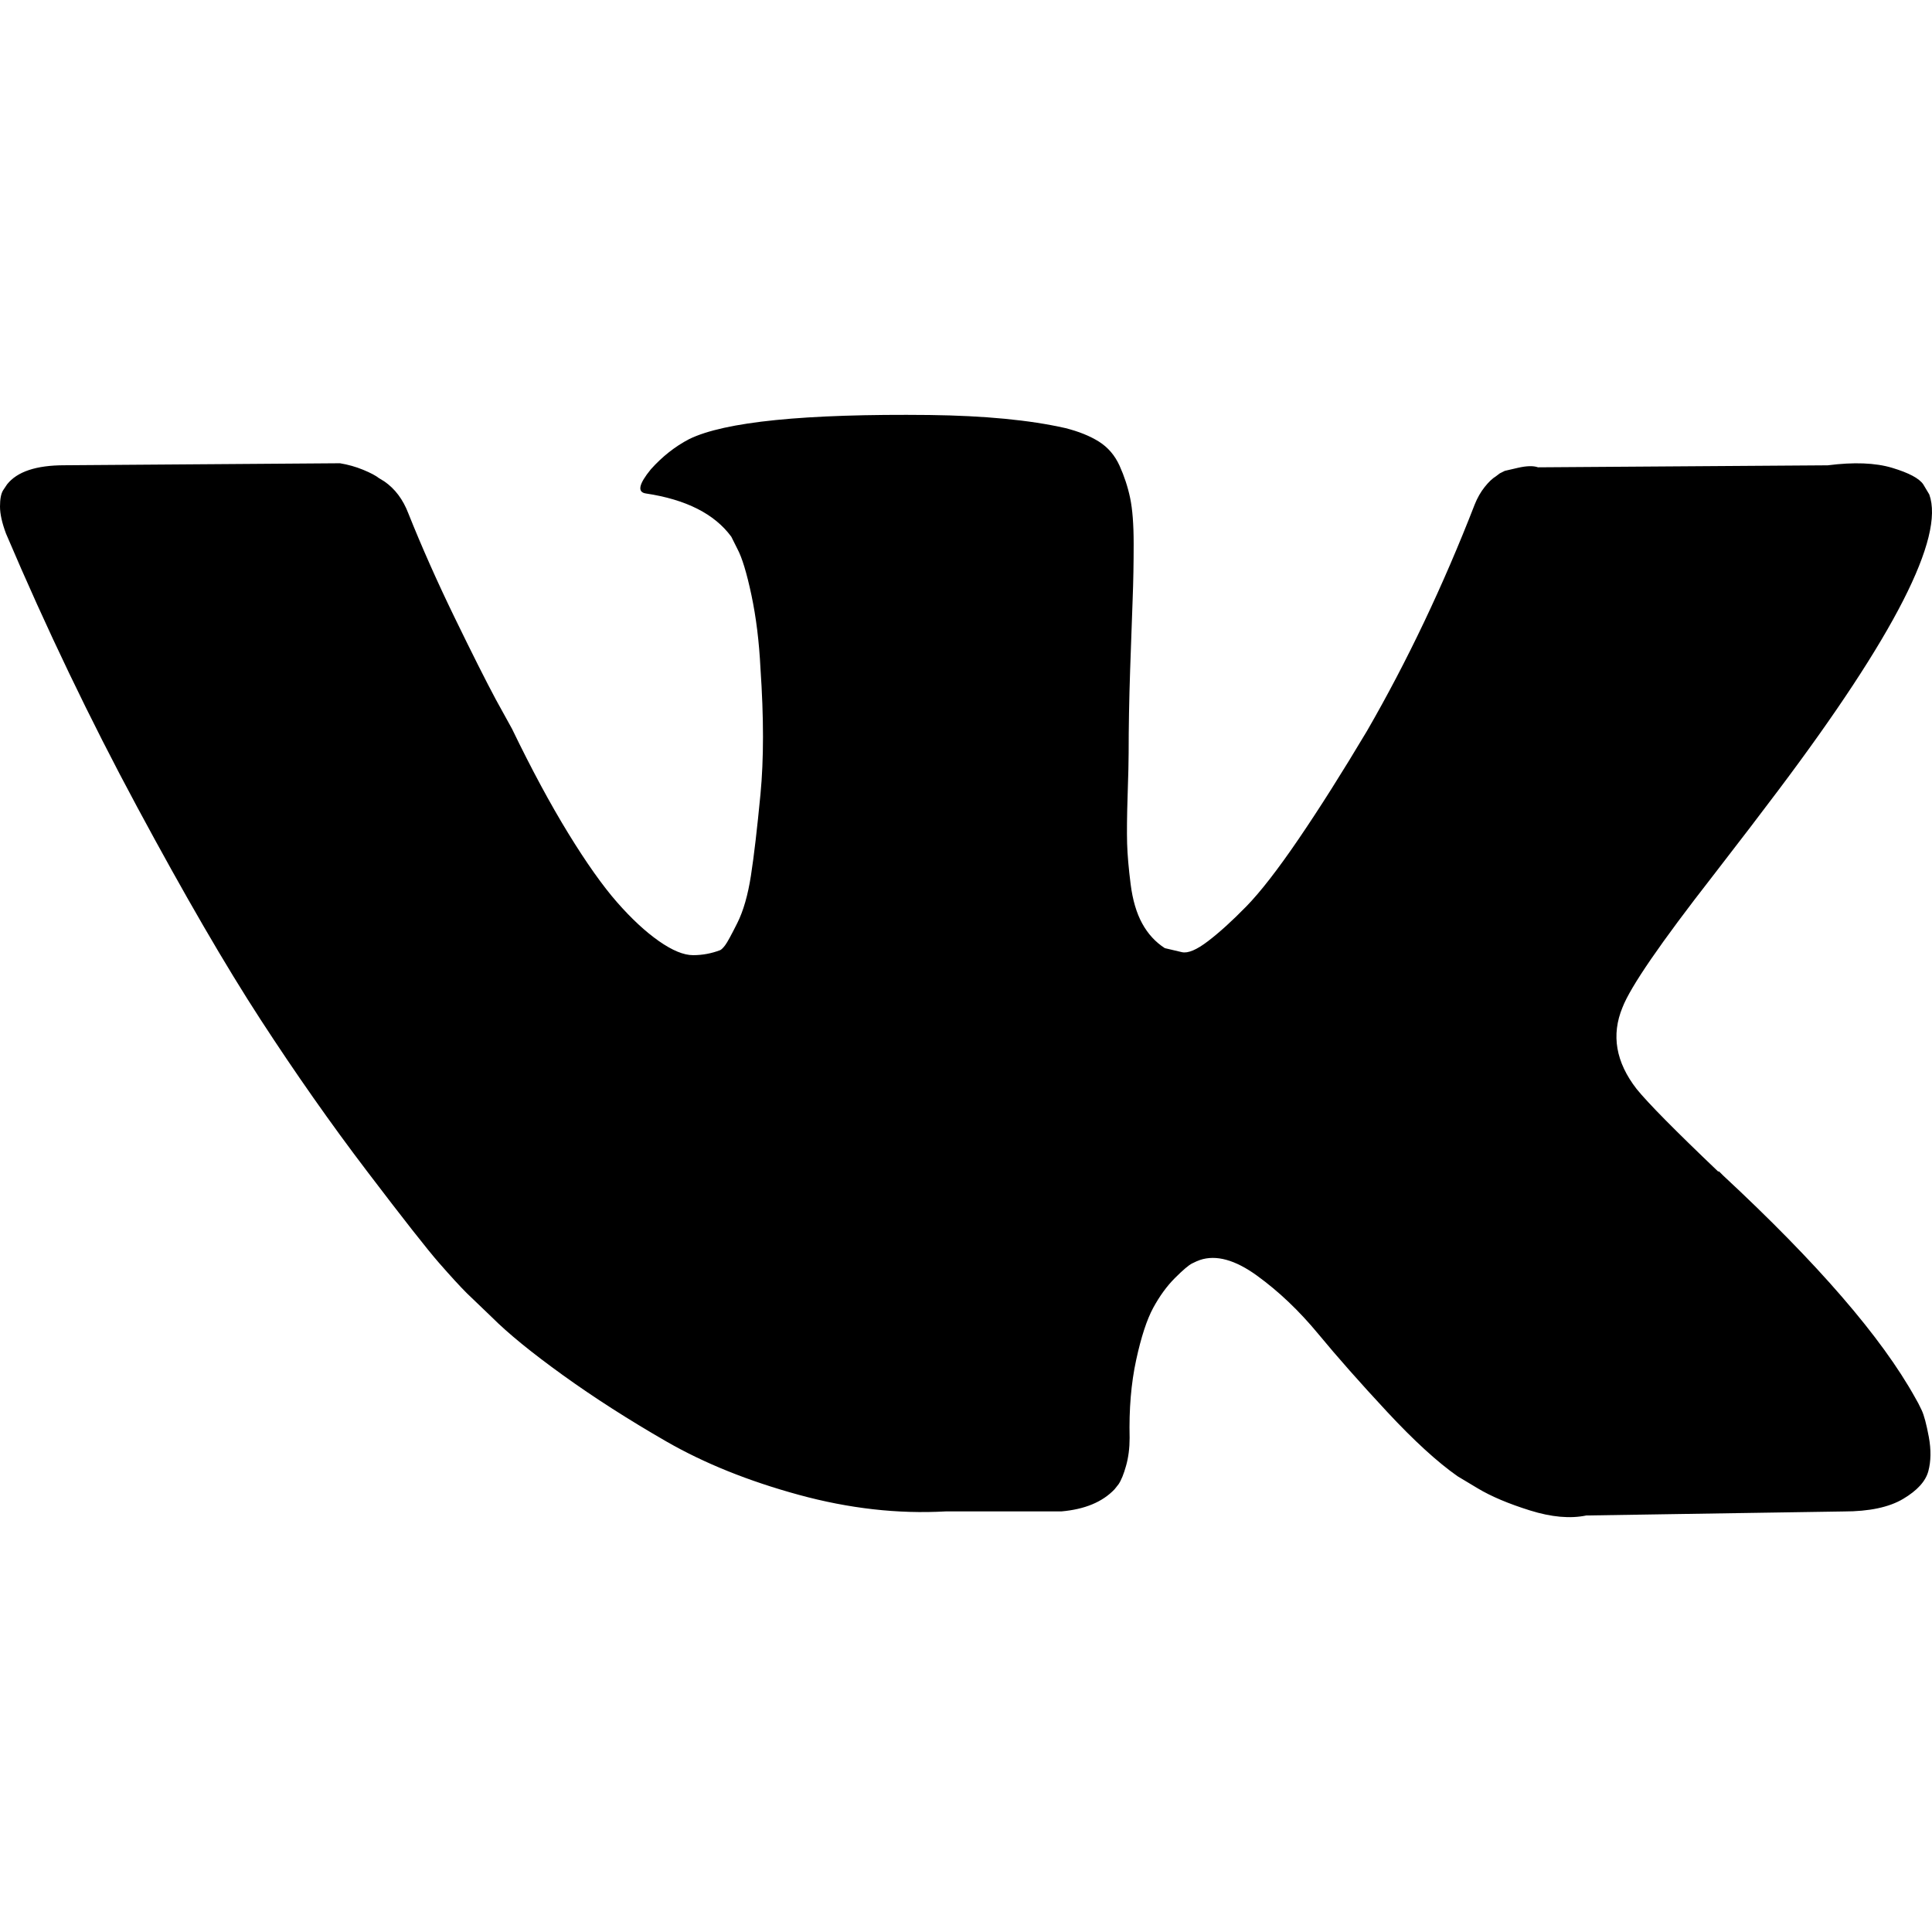
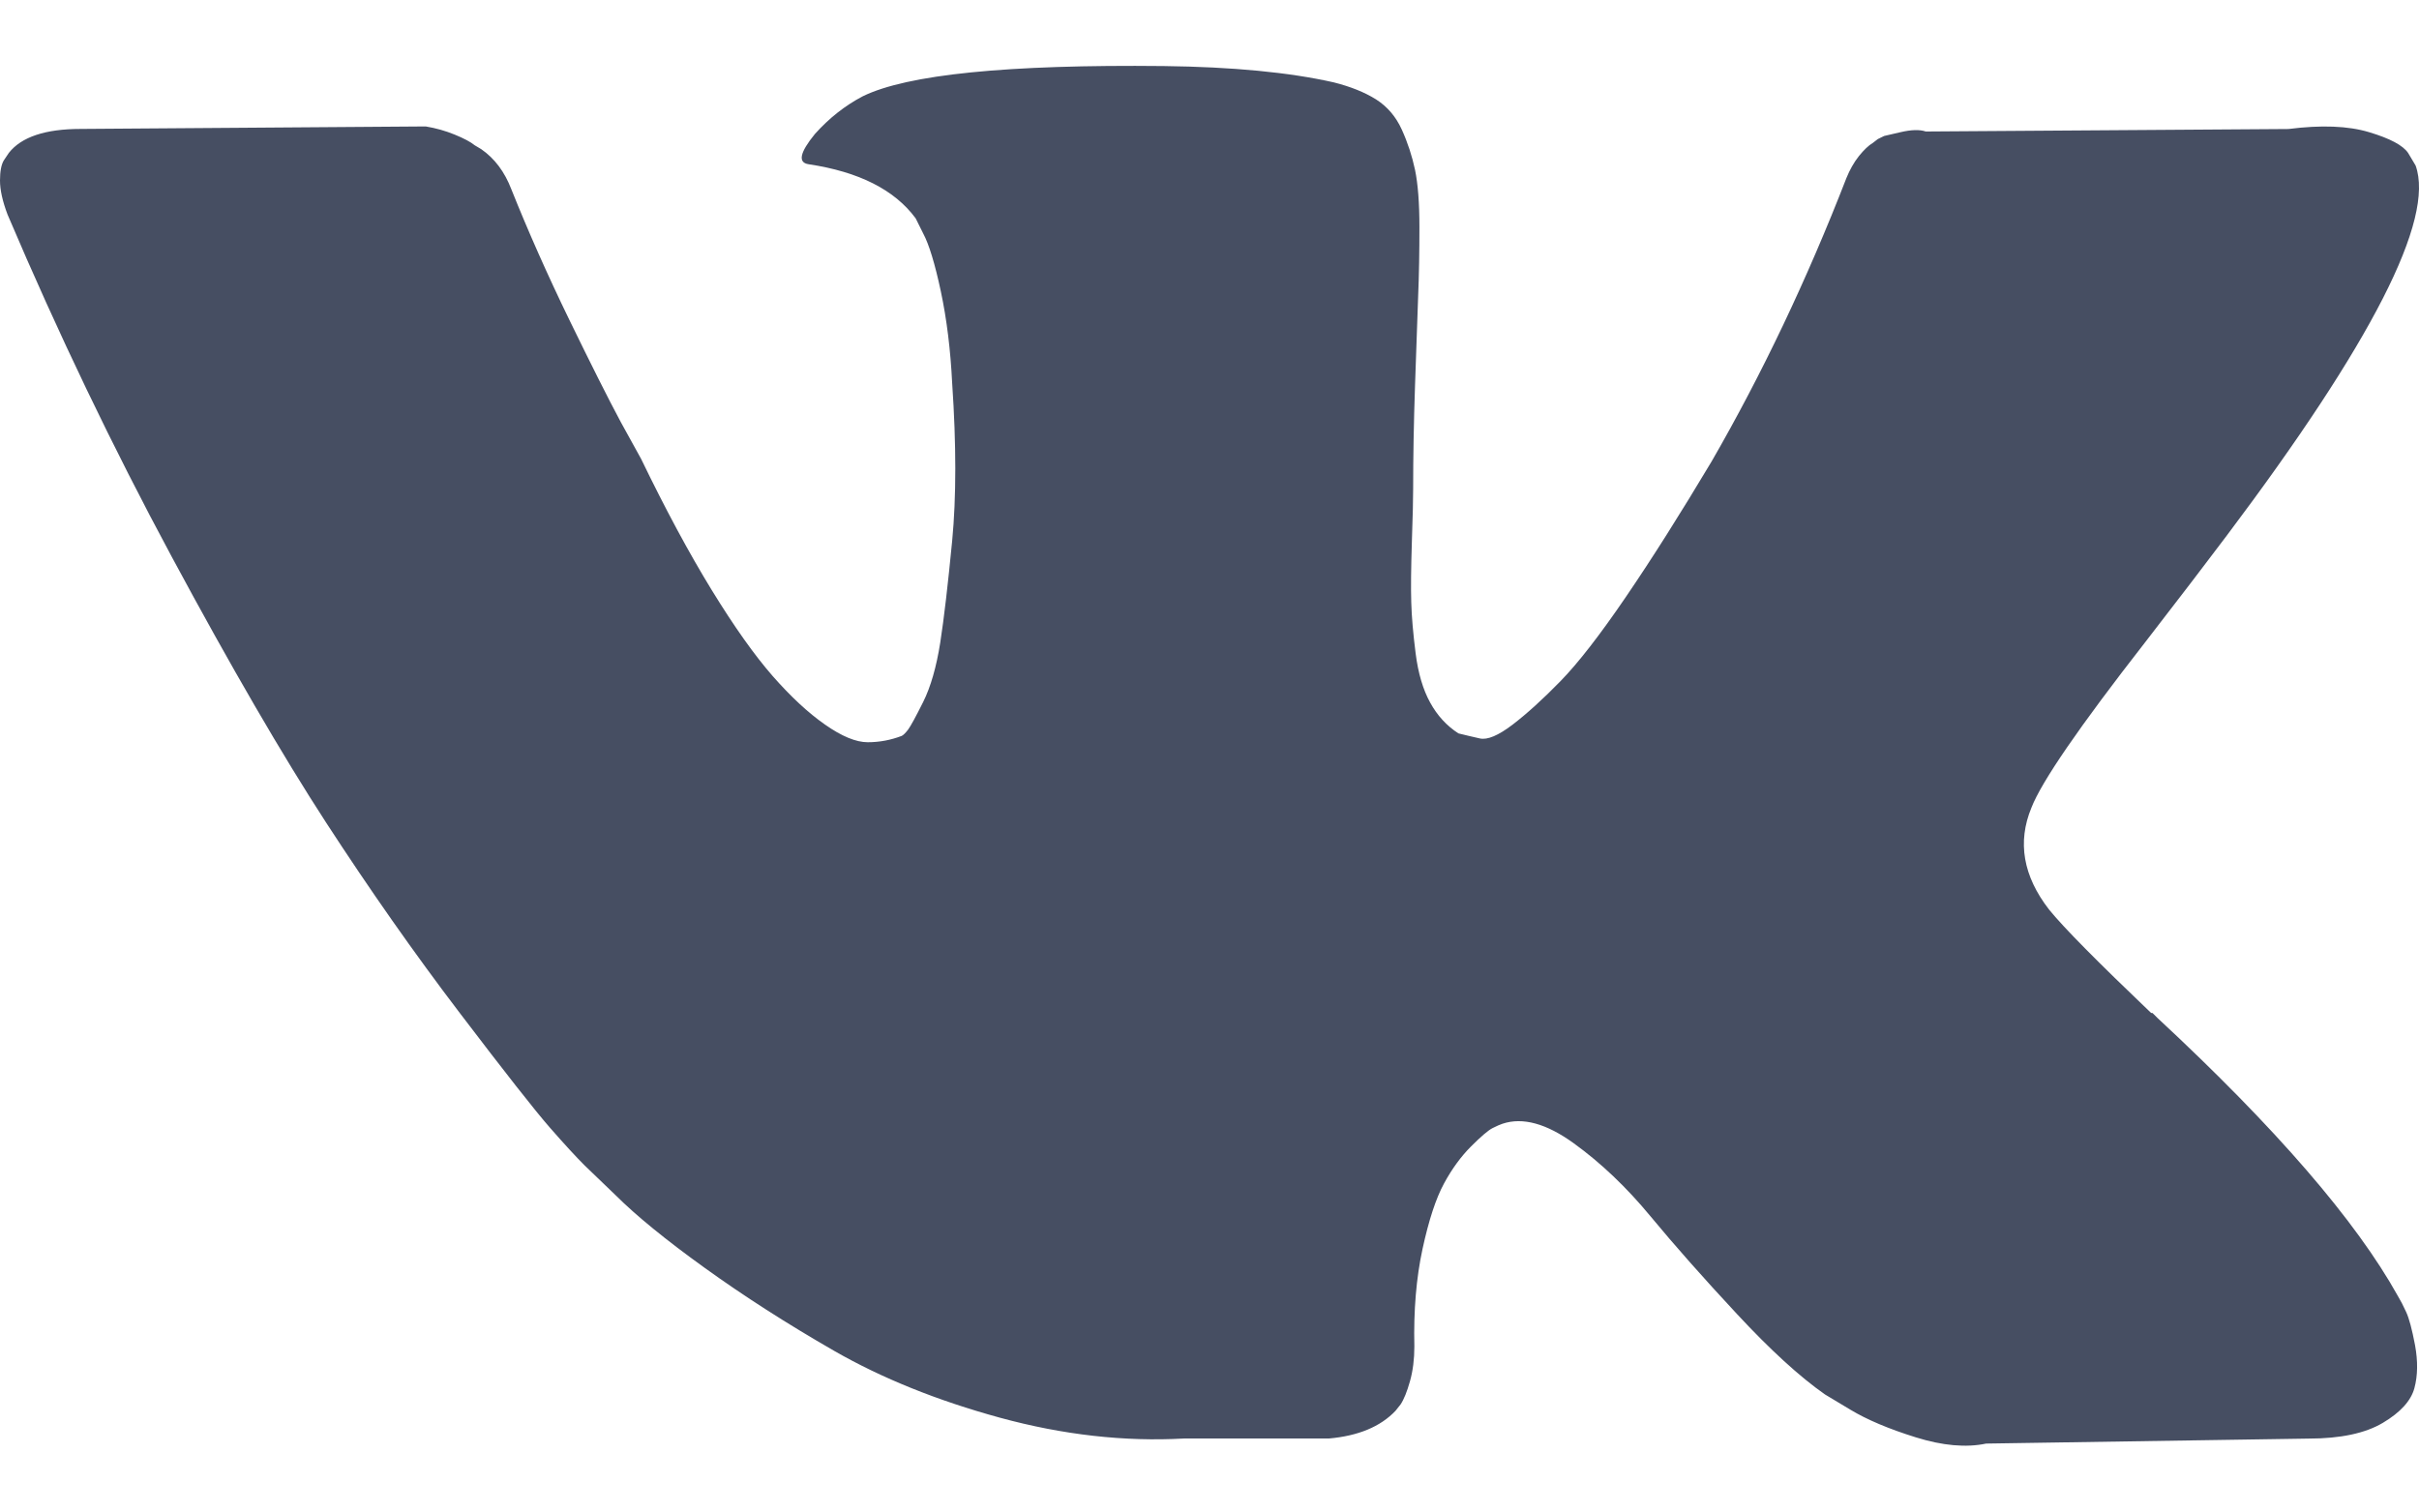
- <svg xmlns="http://www.w3.org/2000/svg" version="1.1" id="Capa_1" x="0px" y="0px" width="548.358px" height="548.358px" viewBox="0 0 548.358 548.358" style="enable-background:new 0 0 548.358 548.358;" xml:space="preserve">
-   <g>
-     <path d="M545.451,400.298c-0.664-1.431-1.283-2.618-1.858-3.569c-9.514-17.135-27.695-38.167-54.532-63.102l-0.567-0.571   l-0.284-0.28l-0.287-0.287h-0.288c-12.18-11.611-19.893-19.418-23.123-23.415c-5.91-7.614-7.234-15.321-4.004-23.13   c2.282-5.9,10.854-18.36,25.696-37.397c7.807-10.089,13.99-18.175,18.556-24.267c32.931-43.78,47.208-71.756,42.828-83.939   l-1.701-2.847c-1.143-1.714-4.093-3.282-8.846-4.712c-4.764-1.427-10.853-1.663-18.278-0.712l-82.224,0.568   c-1.332-0.472-3.234-0.428-5.712,0.144c-2.475,0.572-3.713,0.859-3.713,0.859l-1.431,0.715l-1.136,0.859   c-0.952,0.568-1.999,1.567-3.142,2.995c-1.137,1.423-2.088,3.093-2.848,4.996c-8.952,23.031-19.13,44.444-30.553,64.238   c-7.043,11.803-13.511,22.032-19.418,30.693c-5.899,8.658-10.848,15.037-14.842,19.126c-4,4.093-7.61,7.372-10.852,9.849   c-3.237,2.478-5.708,3.525-7.419,3.142c-1.715-0.383-3.33-0.763-4.859-1.143c-2.663-1.714-4.805-4.045-6.42-6.995   c-1.622-2.95-2.714-6.663-3.285-11.136c-0.568-4.476-0.904-8.326-1-11.563c-0.089-3.233-0.048-7.806,0.145-13.706   c0.198-5.903,0.287-9.897,0.287-11.991c0-7.234,0.141-15.085,0.424-23.555c0.288-8.47,0.521-15.181,0.716-20.125   c0.194-4.949,0.284-10.185,0.284-15.705s-0.336-9.849-1-12.991c-0.656-3.138-1.663-6.184-2.99-9.137   c-1.335-2.95-3.289-5.232-5.853-6.852c-2.569-1.618-5.763-2.902-9.564-3.856c-10.089-2.283-22.936-3.518-38.547-3.71   c-35.401-0.38-58.148,1.906-68.236,6.855c-3.997,2.091-7.614,4.948-10.848,8.562c-3.427,4.189-3.905,6.475-1.431,6.851   c11.422,1.711,19.508,5.804,24.267,12.275l1.715,3.429c1.334,2.474,2.666,6.854,3.999,13.134c1.331,6.28,2.19,13.227,2.568,20.837   c0.95,13.897,0.95,25.793,0,35.689c-0.953,9.9-1.853,17.607-2.712,23.127c-0.859,5.52-2.143,9.993-3.855,13.418   c-1.715,3.426-2.856,5.52-3.428,6.28c-0.571,0.76-1.047,1.239-1.425,1.427c-2.474,0.948-5.047,1.431-7.71,1.431   c-2.667,0-5.901-1.334-9.707-4c-3.805-2.666-7.754-6.328-11.847-10.992c-4.093-4.665-8.709-11.184-13.85-19.558   c-5.137-8.374-10.467-18.271-15.987-29.691l-4.567-8.282c-2.855-5.328-6.755-13.086-11.704-23.267   c-4.952-10.185-9.329-20.037-13.134-29.554c-1.521-3.997-3.806-7.04-6.851-9.134l-1.429-0.859c-0.95-0.76-2.475-1.567-4.567-2.427   c-2.095-0.859-4.281-1.475-6.567-1.854l-78.229,0.568c-7.994,0-13.418,1.811-16.274,5.428l-1.143,1.711   C0.288,140.146,0,141.668,0,143.763c0,2.094,0.571,4.664,1.714,7.707c11.42,26.84,23.839,52.725,37.257,77.659   c13.418,24.934,25.078,45.019,34.973,60.237c9.897,15.229,19.985,29.602,30.264,43.112c10.279,13.515,17.083,22.176,20.412,25.981   c3.333,3.812,5.951,6.662,7.854,8.565l7.139,6.851c4.568,4.569,11.276,10.041,20.127,16.416   c8.853,6.379,18.654,12.659,29.408,18.85c10.756,6.181,23.269,11.225,37.546,15.126c14.275,3.905,28.169,5.472,41.684,4.716h32.834   c6.659-0.575,11.704-2.669,15.133-6.283l1.136-1.431c0.764-1.136,1.479-2.901,2.139-5.276c0.668-2.379,1-5,1-7.851   c-0.195-8.183,0.428-15.558,1.852-22.124c1.423-6.564,3.045-11.513,4.859-14.846c1.813-3.33,3.859-6.14,6.136-8.418   c2.282-2.283,3.908-3.666,4.862-4.142c0.948-0.479,1.705-0.804,2.276-0.999c4.568-1.522,9.944-0.048,16.136,4.429   c6.187,4.473,11.99,9.996,17.418,16.56c5.425,6.57,11.943,13.941,19.555,22.124c7.617,8.186,14.277,14.271,19.985,18.274   l5.708,3.426c3.812,2.286,8.761,4.38,14.853,6.283c6.081,1.902,11.409,2.378,15.984,1.427l73.087-1.14   c7.229,0,12.854-1.197,16.844-3.572c3.998-2.379,6.373-5,7.139-7.851c0.764-2.854,0.805-6.092,0.145-9.712   C546.782,404.25,546.115,401.725,545.451,400.298z" />
-   </g>
-   <g>
- </g>
-   <g>
- </g>
-   <g>
- </g>
-   <g>
- </g>
-   <g>
- </g>
-   <g>
- </g>
-   <g>
- </g>
-   <g>
- </g>
-   <g>
- </g>
-   <g>
- </g>
-   <g>
- </g>
-   <g>
- </g>
-   <g>
- </g>
-   <g>
- </g>
-   <g>
- </g>
+ <svg xmlns="http://www.w3.org/2000/svg" width="32" height="20" viewBox="0 0 32 20" fill="none">
+   <path d="M31.83 17.36C31.792 17.276 31.756 17.207 31.722 17.151C31.167 16.152 30.106 14.924 28.54 13.469L28.507 13.436L28.49 13.419L28.473 13.403H28.456C27.746 12.725 27.296 12.27 27.107 12.036C26.762 11.592 26.685 11.142 26.873 10.687C27.007 10.342 27.507 9.615 28.373 8.504C28.828 7.915 29.189 7.444 29.456 7.088C31.378 4.533 32.211 2.901 31.955 2.19L31.856 2.024C31.789 1.924 31.617 1.832 31.34 1.749C31.062 1.665 30.706 1.652 30.273 1.707L25.475 1.74C25.397 1.713 25.286 1.715 25.141 1.749C24.997 1.782 24.925 1.799 24.925 1.799L24.841 1.84L24.775 1.891C24.719 1.924 24.658 1.982 24.591 2.065C24.525 2.148 24.47 2.246 24.425 2.357C23.903 3.701 23.309 4.95 22.642 6.106C22.231 6.794 21.854 7.391 21.509 7.897C21.165 8.402 20.876 8.774 20.643 9.013C20.41 9.252 20.199 9.443 20.01 9.588C19.821 9.732 19.677 9.793 19.577 9.771C19.477 9.749 19.383 9.726 19.293 9.704C19.138 9.604 19.013 9.468 18.919 9.296C18.824 9.124 18.76 8.907 18.727 8.646C18.694 8.385 18.674 8.16 18.669 7.971C18.663 7.783 18.666 7.516 18.677 7.172C18.689 6.827 18.694 6.594 18.694 6.472C18.694 6.05 18.702 5.592 18.719 5.097C18.735 4.603 18.749 4.211 18.76 3.923C18.772 3.634 18.777 3.329 18.777 3.006C18.777 2.684 18.757 2.432 18.719 2.248C18.68 2.065 18.622 1.887 18.544 1.715C18.466 1.543 18.352 1.41 18.203 1.315C18.053 1.221 17.866 1.146 17.644 1.09C17.056 0.957 16.306 0.885 15.395 0.874C13.329 0.852 12.002 0.985 11.413 1.274C11.18 1.396 10.969 1.562 10.78 1.773C10.58 2.018 10.552 2.151 10.696 2.173C11.363 2.273 11.835 2.512 12.113 2.889L12.213 3.09C12.29 3.234 12.368 3.49 12.446 3.856C12.524 4.223 12.574 4.628 12.596 5.072C12.651 5.883 12.651 6.577 12.596 7.155C12.54 7.732 12.488 8.182 12.438 8.504C12.387 8.826 12.312 9.087 12.213 9.287C12.113 9.487 12.046 9.609 12.013 9.654C11.979 9.698 11.951 9.726 11.929 9.737C11.785 9.792 11.635 9.821 11.479 9.821C11.324 9.821 11.135 9.743 10.913 9.587C10.691 9.432 10.461 9.218 10.222 8.946C9.983 8.673 9.713 8.293 9.413 7.804C9.114 7.316 8.803 6.738 8.481 6.072L8.214 5.588C8.047 5.277 7.82 4.825 7.531 4.231C7.242 3.636 6.987 3.061 6.765 2.506C6.676 2.273 6.542 2.095 6.365 1.973L6.281 1.923C6.226 1.878 6.137 1.831 6.015 1.781C5.893 1.731 5.765 1.695 5.632 1.673L1.067 1.706C0.6 1.706 0.283 1.812 0.117 2.023L0.05 2.123C0.017 2.178 0 2.267 0 2.389C0 2.512 0.033 2.662 0.1 2.839C0.766 4.405 1.491 5.916 2.274 7.371C3.057 8.826 3.738 9.998 4.315 10.886C4.893 11.775 5.481 12.614 6.081 13.402C6.681 14.191 7.078 14.696 7.272 14.918C7.467 15.141 7.62 15.307 7.731 15.418L8.147 15.818C8.414 16.084 8.805 16.404 9.322 16.776C9.838 17.148 10.41 17.515 11.038 17.876C11.666 18.236 12.396 18.531 13.229 18.759C14.062 18.986 14.873 19.078 15.662 19.034H17.578C17.966 19 18.261 18.878 18.461 18.667L18.527 18.584C18.572 18.517 18.613 18.414 18.652 18.276C18.691 18.137 18.71 17.984 18.71 17.817C18.699 17.34 18.735 16.91 18.818 16.526C18.901 16.143 18.996 15.855 19.102 15.66C19.207 15.466 19.327 15.302 19.46 15.169C19.593 15.036 19.688 14.955 19.744 14.927C19.799 14.899 19.843 14.88 19.876 14.869C20.143 14.78 20.457 14.866 20.818 15.127C21.179 15.388 21.518 15.711 21.834 16.094C22.151 16.477 22.531 16.907 22.976 17.385C23.42 17.863 23.809 18.218 24.142 18.451L24.475 18.651C24.697 18.785 24.986 18.907 25.342 19.018C25.697 19.129 26.008 19.157 26.274 19.101L30.54 19.035C30.961 19.035 31.29 18.965 31.523 18.826C31.756 18.687 31.894 18.534 31.939 18.368C31.984 18.201 31.986 18.012 31.948 17.801C31.908 17.59 31.869 17.443 31.83 17.36Z" fill="#464E62" />
</svg>
